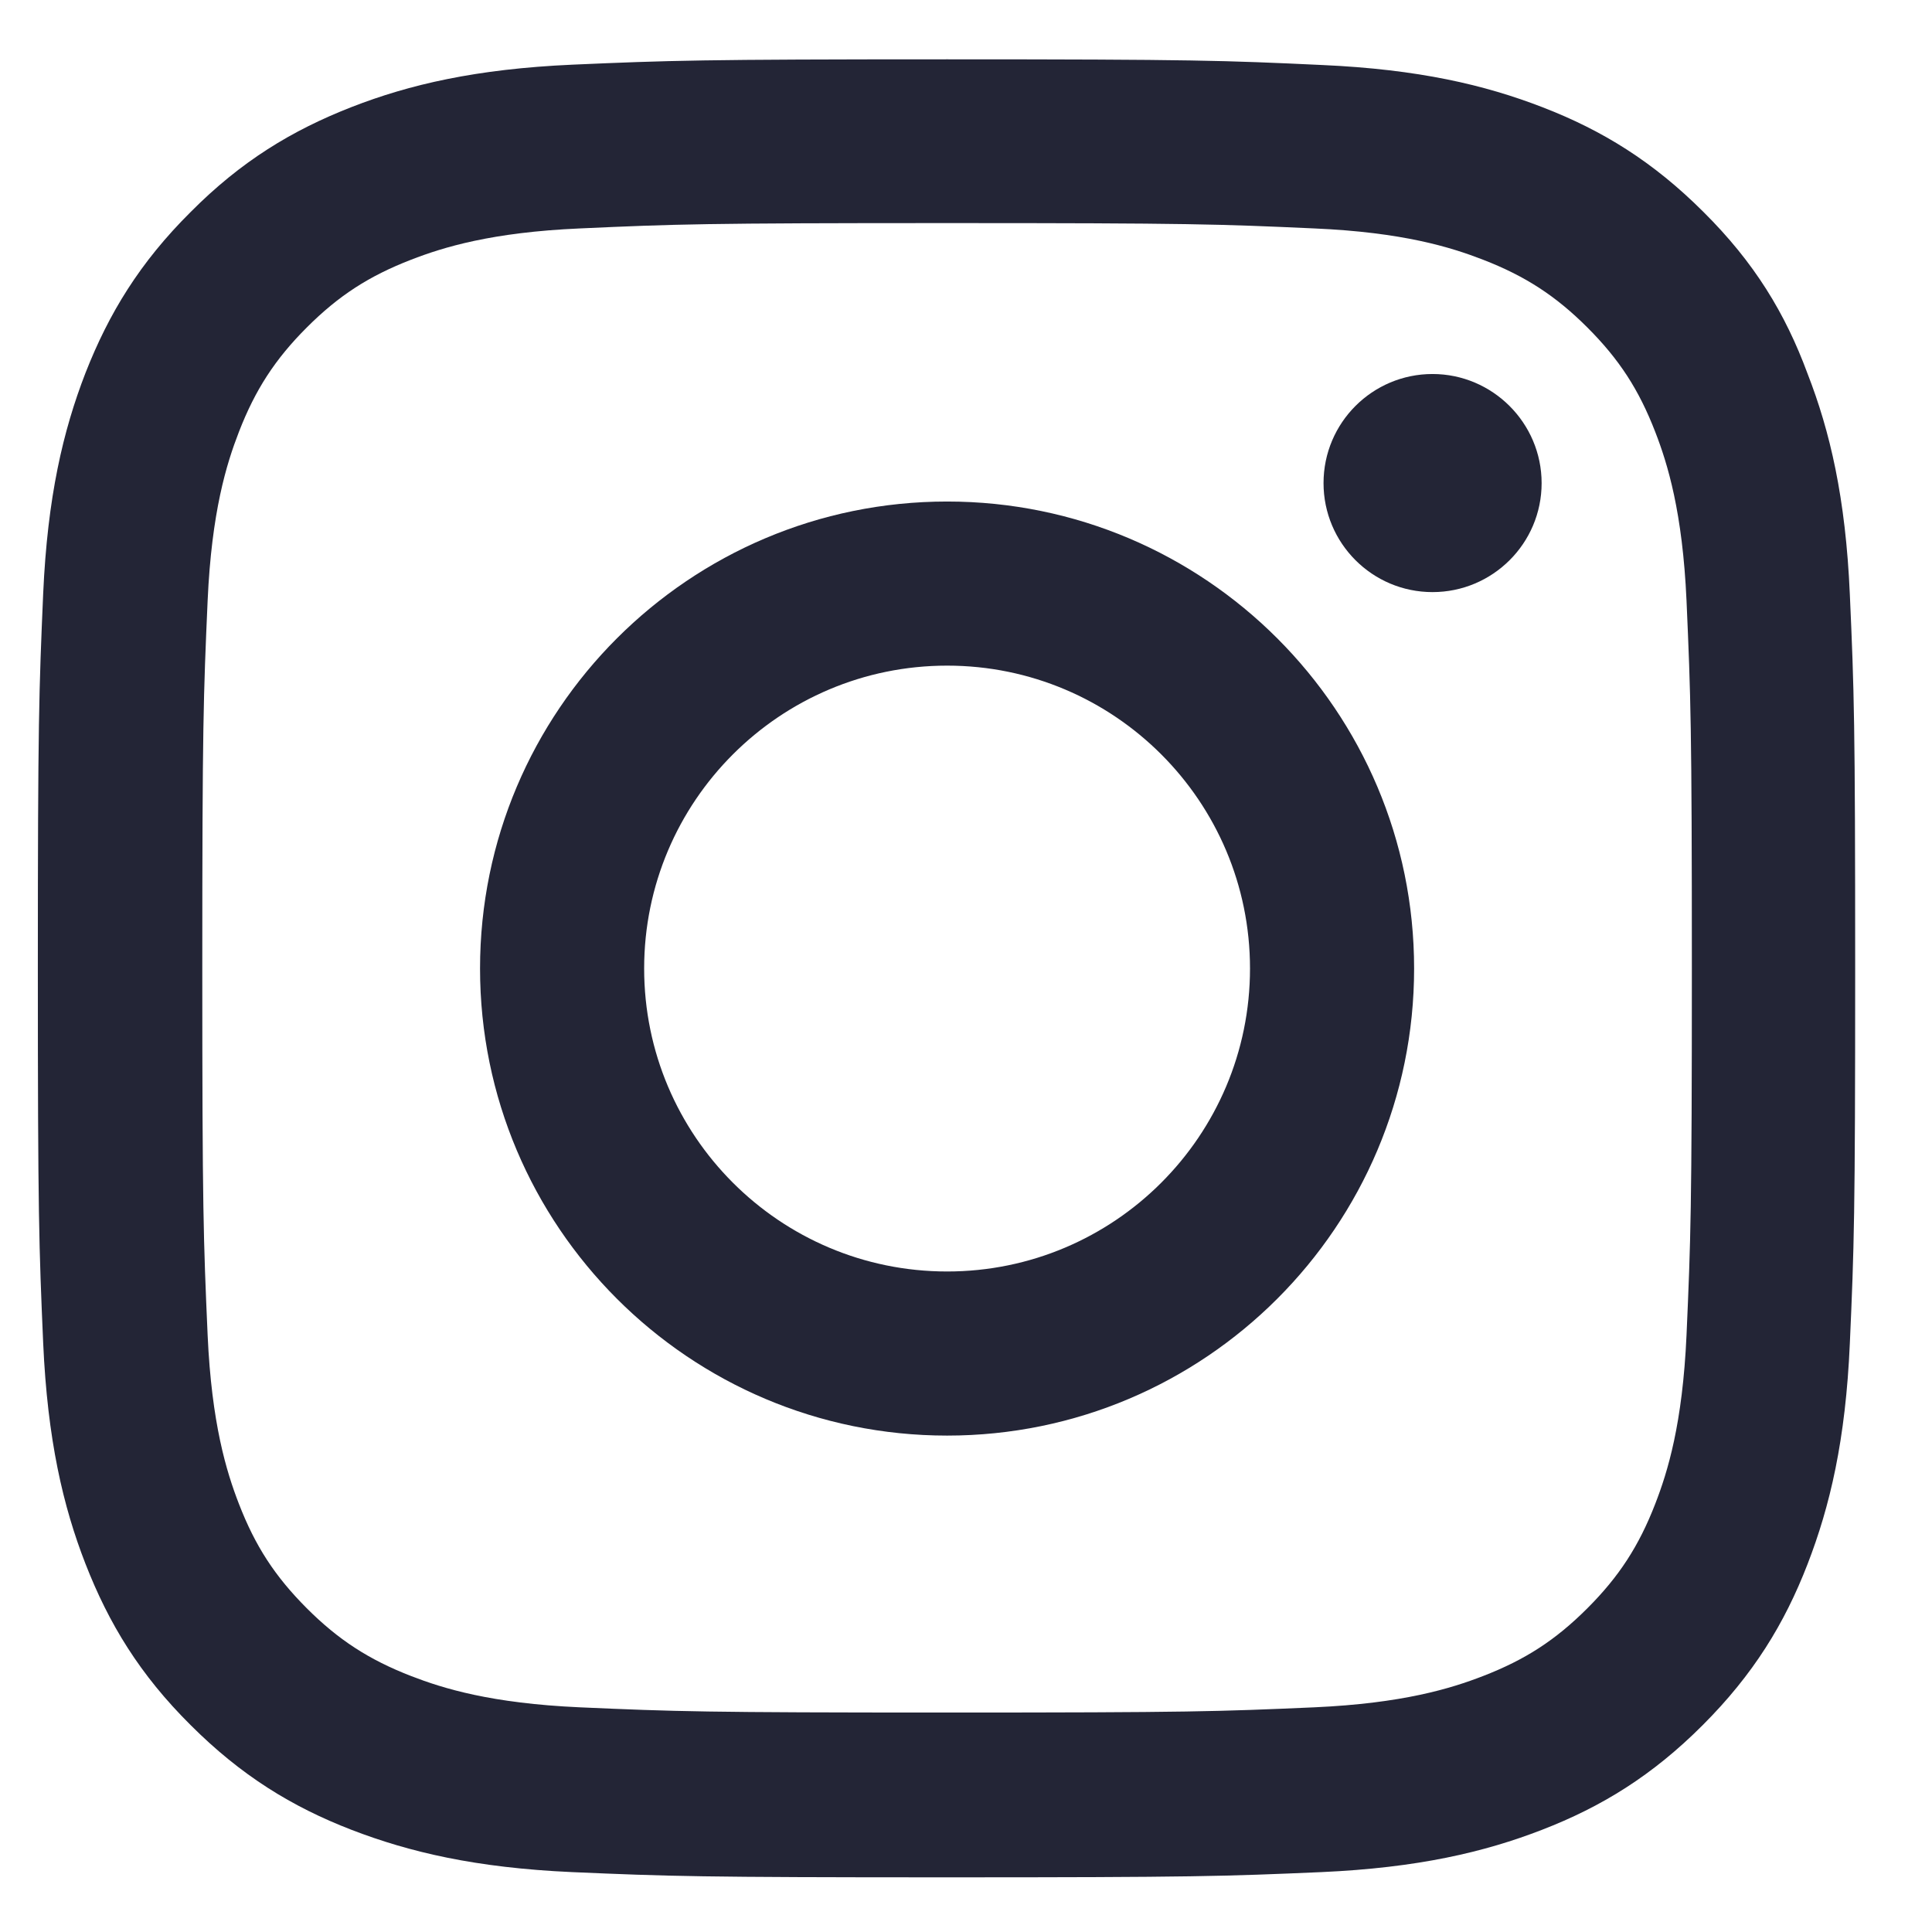
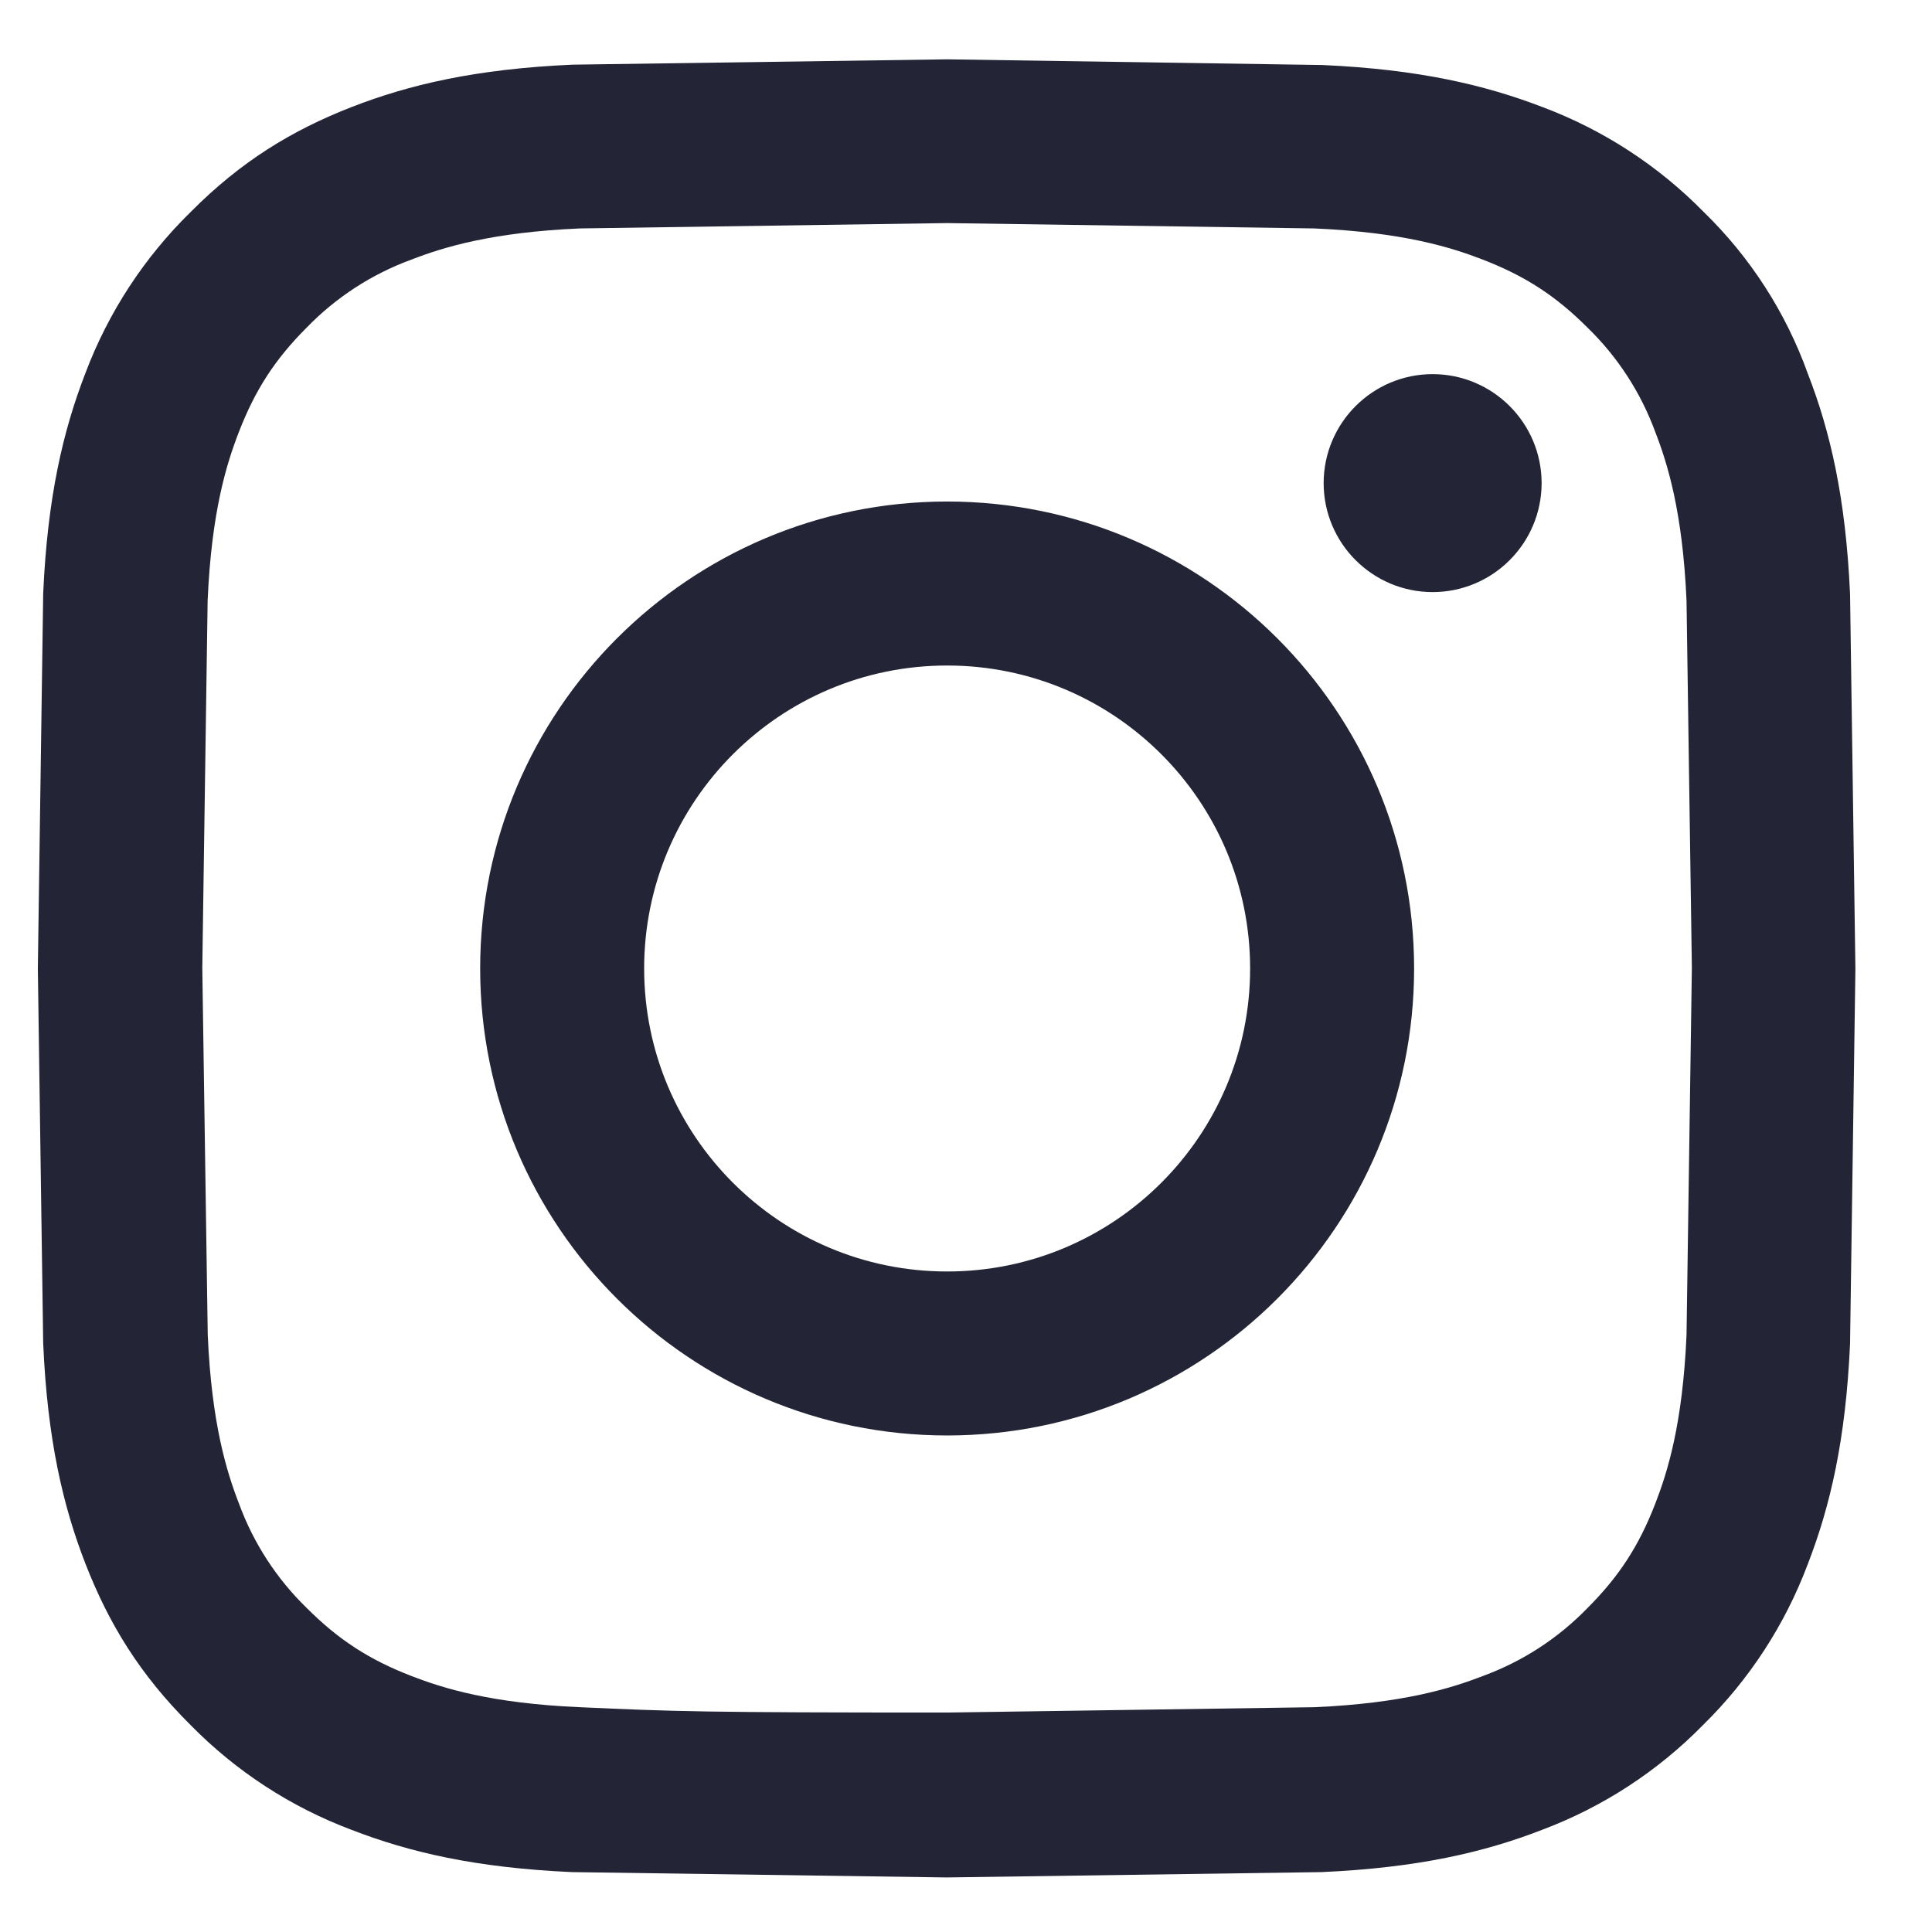
- <svg xmlns="http://www.w3.org/2000/svg" width="17" height="17" viewBox="0 0 17 17" fill="none">
-   <path d="M8.334 1.963C10.471 1.963 10.724 1.972 11.565 2.01C12.346 2.044 12.768 2.176 13.049 2.285C13.421 2.429 13.69 2.604 13.968 2.882C14.249 3.163 14.421 3.429 14.565 3.801C14.674 4.082 14.805 4.507 14.84 5.285C14.877 6.129 14.887 6.382 14.887 8.516C14.887 10.654 14.877 10.907 14.84 11.748C14.805 12.529 14.674 12.951 14.565 13.232C14.421 13.604 14.246 13.873 13.968 14.151C13.687 14.432 13.421 14.604 13.049 14.748C12.768 14.857 12.343 14.988 11.565 15.023C10.721 15.06 10.468 15.069 8.334 15.069C6.196 15.069 5.943 15.06 5.102 15.023C4.321 14.988 3.899 14.857 3.618 14.748C3.246 14.604 2.977 14.429 2.699 14.151C2.418 13.869 2.246 13.604 2.102 13.232C1.993 12.951 1.862 12.526 1.827 11.748C1.79 10.904 1.78 10.651 1.78 8.516C1.78 6.379 1.79 6.126 1.827 5.285C1.862 4.504 1.993 4.082 2.102 3.801C2.246 3.429 2.421 3.16 2.699 2.882C2.98 2.601 3.246 2.429 3.618 2.285C3.899 2.176 4.324 2.044 5.102 2.01C5.943 1.972 6.196 1.963 8.334 1.963ZM8.334 0.522C6.162 0.522 5.89 0.532 5.037 0.569C4.187 0.607 3.602 0.744 3.096 0.941C2.568 1.147 2.121 1.419 1.677 1.866C1.23 2.31 0.958 2.757 0.752 3.282C0.555 3.791 0.418 4.372 0.38 5.222C0.343 6.079 0.333 6.351 0.333 8.522C0.333 10.694 0.343 10.966 0.38 11.819C0.418 12.669 0.555 13.254 0.752 13.76C0.958 14.288 1.23 14.735 1.677 15.179C2.121 15.623 2.568 15.898 3.093 16.101C3.602 16.297 4.184 16.435 5.034 16.473C5.887 16.51 6.159 16.519 8.33 16.519C10.502 16.519 10.774 16.51 11.627 16.473C12.477 16.435 13.062 16.297 13.568 16.101C14.093 15.898 14.54 15.623 14.983 15.179C15.427 14.735 15.702 14.288 15.905 13.763C16.102 13.254 16.24 12.672 16.277 11.822C16.315 10.969 16.324 10.697 16.324 8.526C16.324 6.354 16.315 6.082 16.277 5.229C16.24 4.379 16.102 3.794 15.905 3.288C15.709 2.757 15.437 2.31 14.99 1.866C14.546 1.422 14.099 1.147 13.574 0.944C13.065 0.747 12.483 0.61 11.633 0.572C10.777 0.532 10.505 0.522 8.334 0.522Z" fill="#232536" />
-   <path d="M8.334 4.413C6.065 4.413 4.224 6.254 4.224 8.522C4.224 10.791 6.065 12.632 8.334 12.632C10.602 12.632 12.443 10.791 12.443 8.522C12.443 6.254 10.602 4.413 8.334 4.413ZM8.334 11.188C6.862 11.188 5.668 9.994 5.668 8.522C5.668 7.051 6.862 5.857 8.334 5.857C9.805 5.857 10.999 7.051 10.999 8.522C10.999 9.994 9.805 11.188 8.334 11.188Z" fill="#232536" />
-   <path d="M13.565 4.251C13.565 4.782 13.133 5.21 12.605 5.21C12.074 5.21 11.646 4.779 11.646 4.251C11.646 3.719 12.077 3.291 12.605 3.291C13.133 3.291 13.565 3.722 13.565 4.251Z" fill="#232536" />
+ <svg xmlns="http://www.w3.org/2000/svg" width="17" height="17" fill="#232536">
+   <path d="M8.334 1.963l3.231.047c.781.034 1.203.166 1.484.275.372.144.641.319.919.597a2.46 2.46 0 0 1 .597.919c.109.281.241.706.275 1.484l.047 3.231-.047 3.231c-.034.781-.166 1.203-.275 1.484-.144.372-.319.641-.597.919a2.46 2.46 0 0 1-.919.597c-.281.109-.706.241-1.484.275l-3.231.047c-2.138 0-2.391-.009-3.231-.047-.781-.034-1.203-.166-1.484-.275-.372-.144-.641-.319-.919-.597a2.46 2.46 0 0 1-.597-.919c-.109-.281-.241-.706-.275-1.484L1.78 8.516l.047-3.231c.034-.781.166-1.203.275-1.484.144-.372.319-.641.597-.919a2.46 2.46 0 0 1 .919-.597c.281-.109.706-.241 1.484-.275l3.231-.047zm0-1.441L5.037.569c-.85.038-1.434.175-1.941.372-.528.206-.975.478-1.419.925a3.92 3.92 0 0 0-.925 1.416c-.197.509-.334 1.09-.372 1.94l-.047 3.3.047 3.297c.037.85.175 1.434.372 1.941.206.528.478.975.925 1.419a3.91 3.91 0 0 0 1.416.922c.509.197 1.091.334 1.941.372l3.297.047 3.297-.047c.85-.038 1.434-.175 1.941-.372a3.91 3.91 0 0 0 1.416-.922 3.91 3.91 0 0 0 .922-1.416c.197-.509.334-1.091.372-1.941l.047-3.297-.047-3.297c-.038-.85-.175-1.434-.372-1.941a3.75 3.75 0 0 0-.916-1.422 3.91 3.91 0 0 0-1.416-.922c-.51-.196-1.091-.333-1.941-.371l-3.3-.05zm0 3.891a4.11 4.11 0 0 0-4.109 4.109 4.11 4.11 0 0 0 4.109 4.109 4.11 4.11 0 0 0 4.109-4.109 4.11 4.11 0 0 0-4.109-4.109zm0 6.775c-1.472 0-2.666-1.194-2.666-2.666s1.194-2.666 2.666-2.666S11 7.05 11 8.522s-1.194 2.666-2.666 2.666zm5.231-6.937a.96.96 0 0 1-.959.959.96.96 0 0 1-.959-.959.96.96 0 0 1 .959-.959.96.96 0 0 1 .959.959z" />
</svg>
